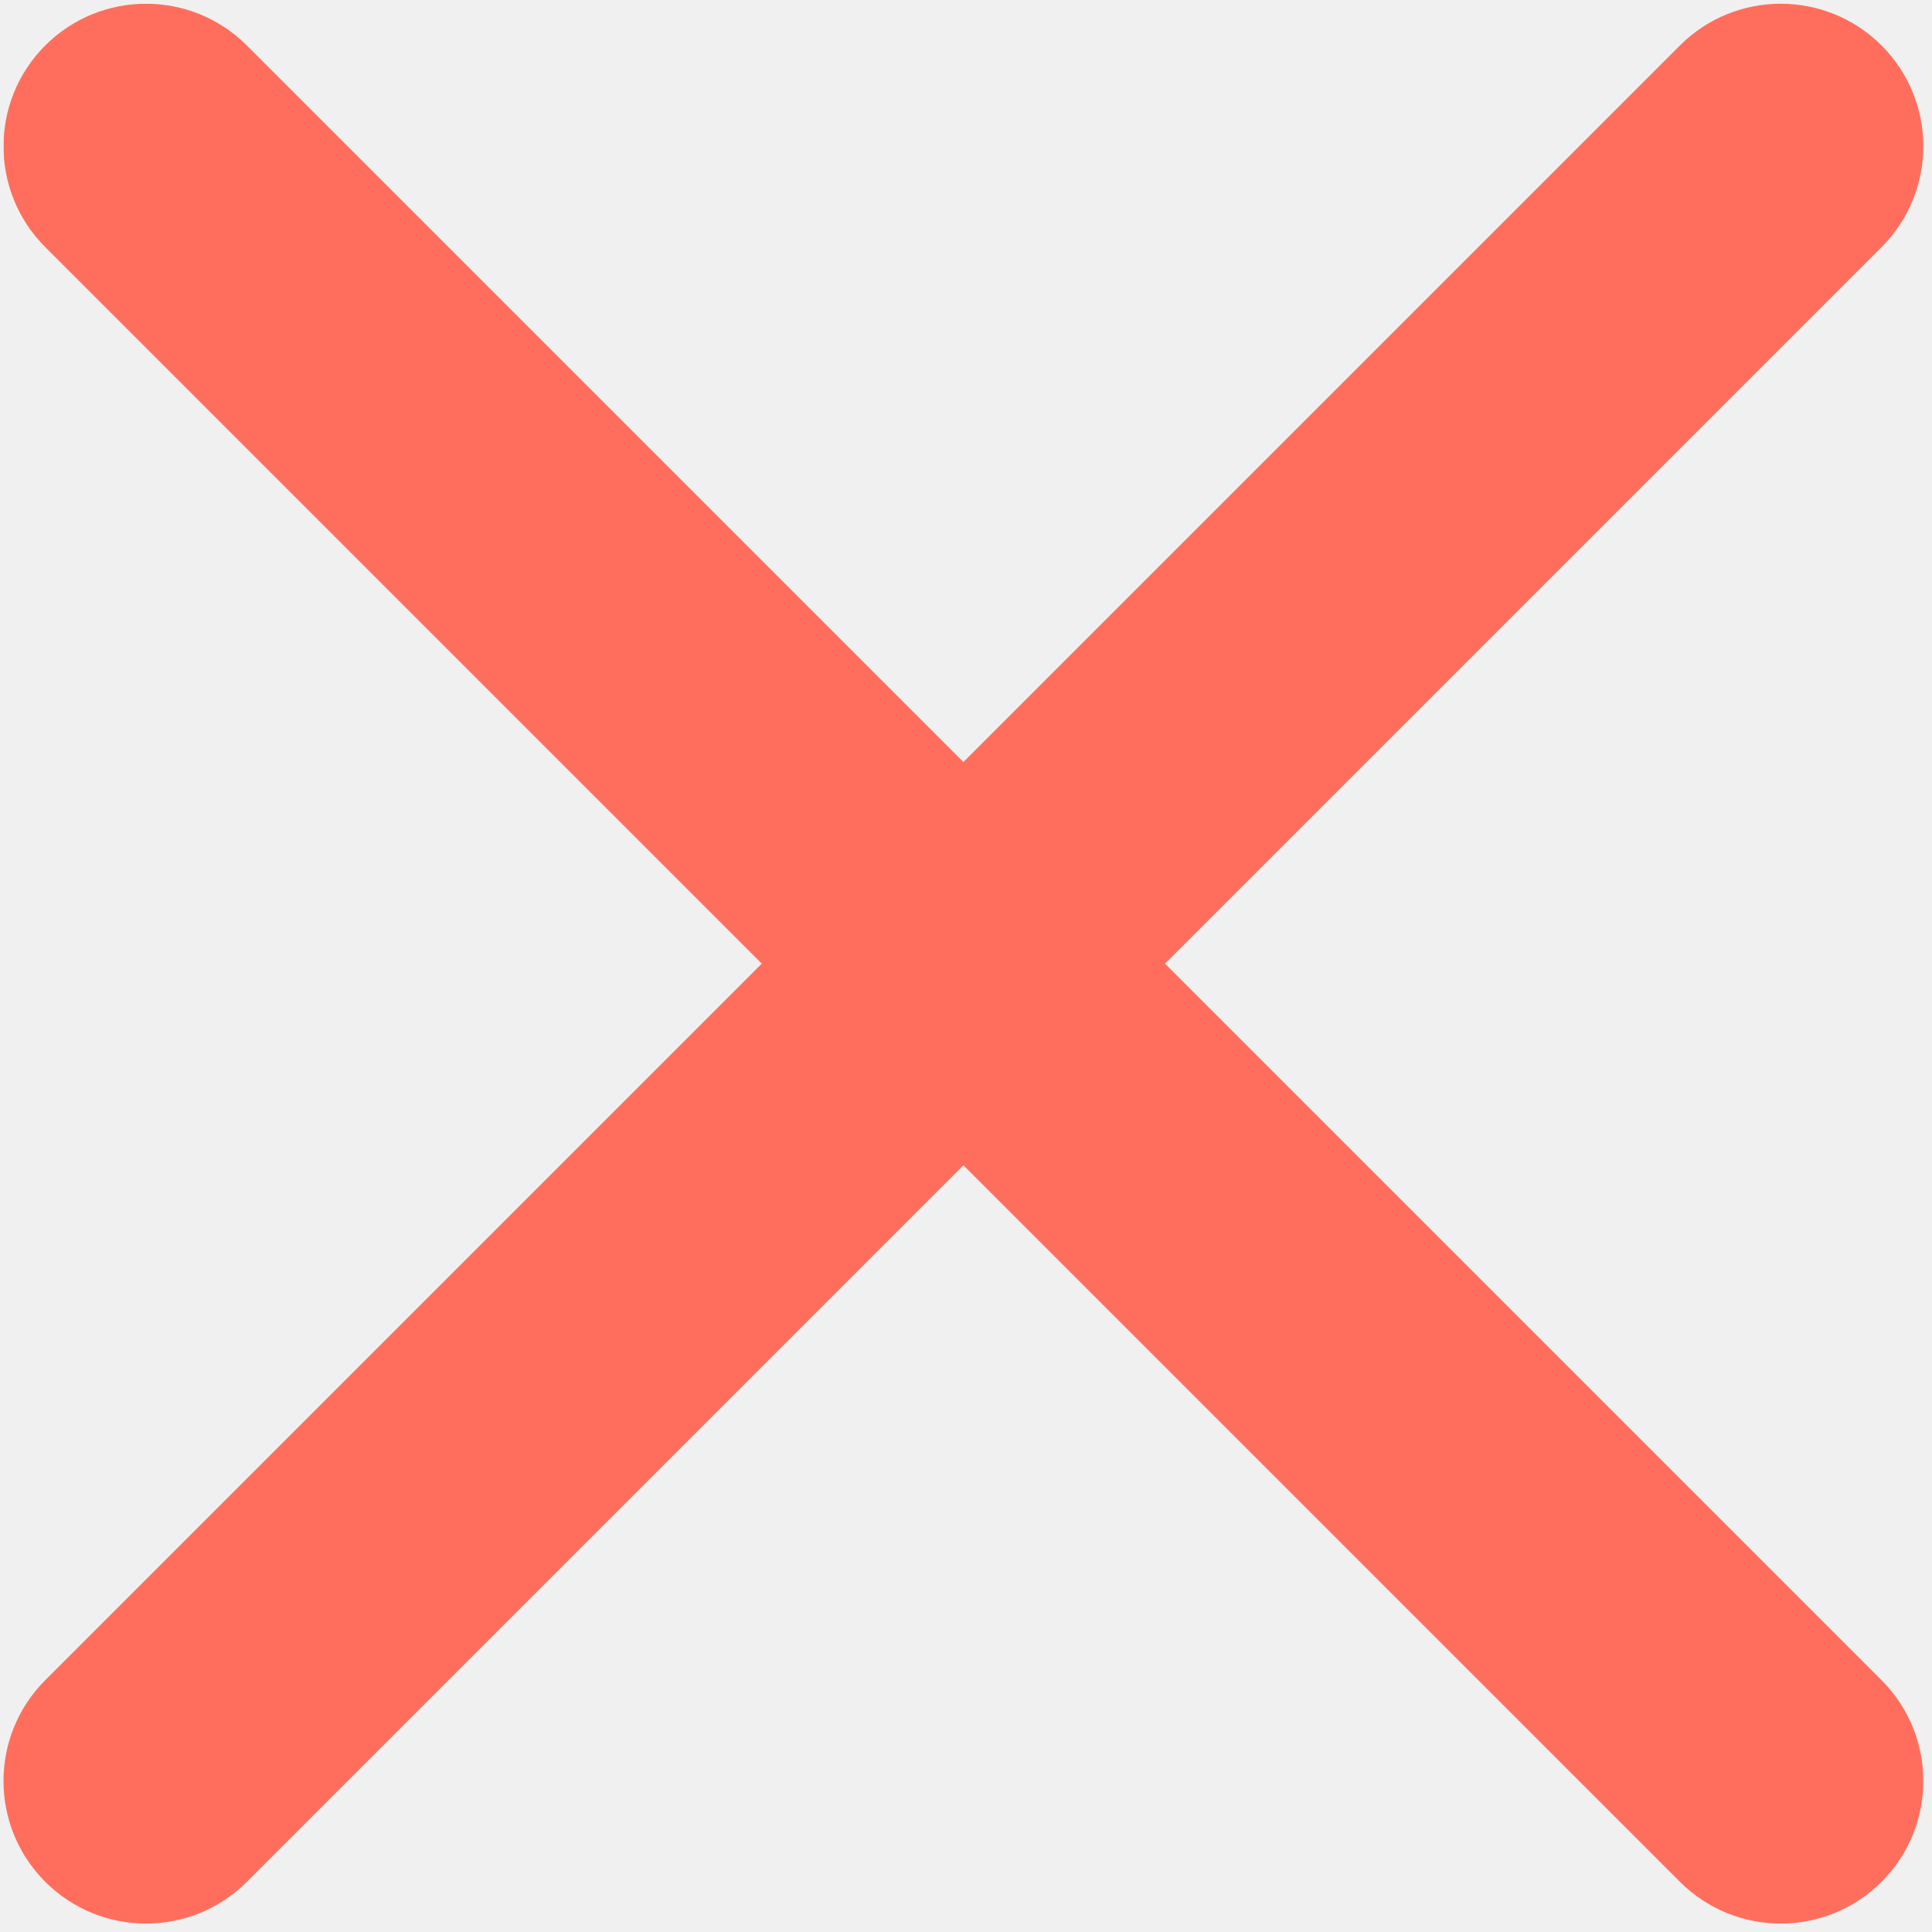
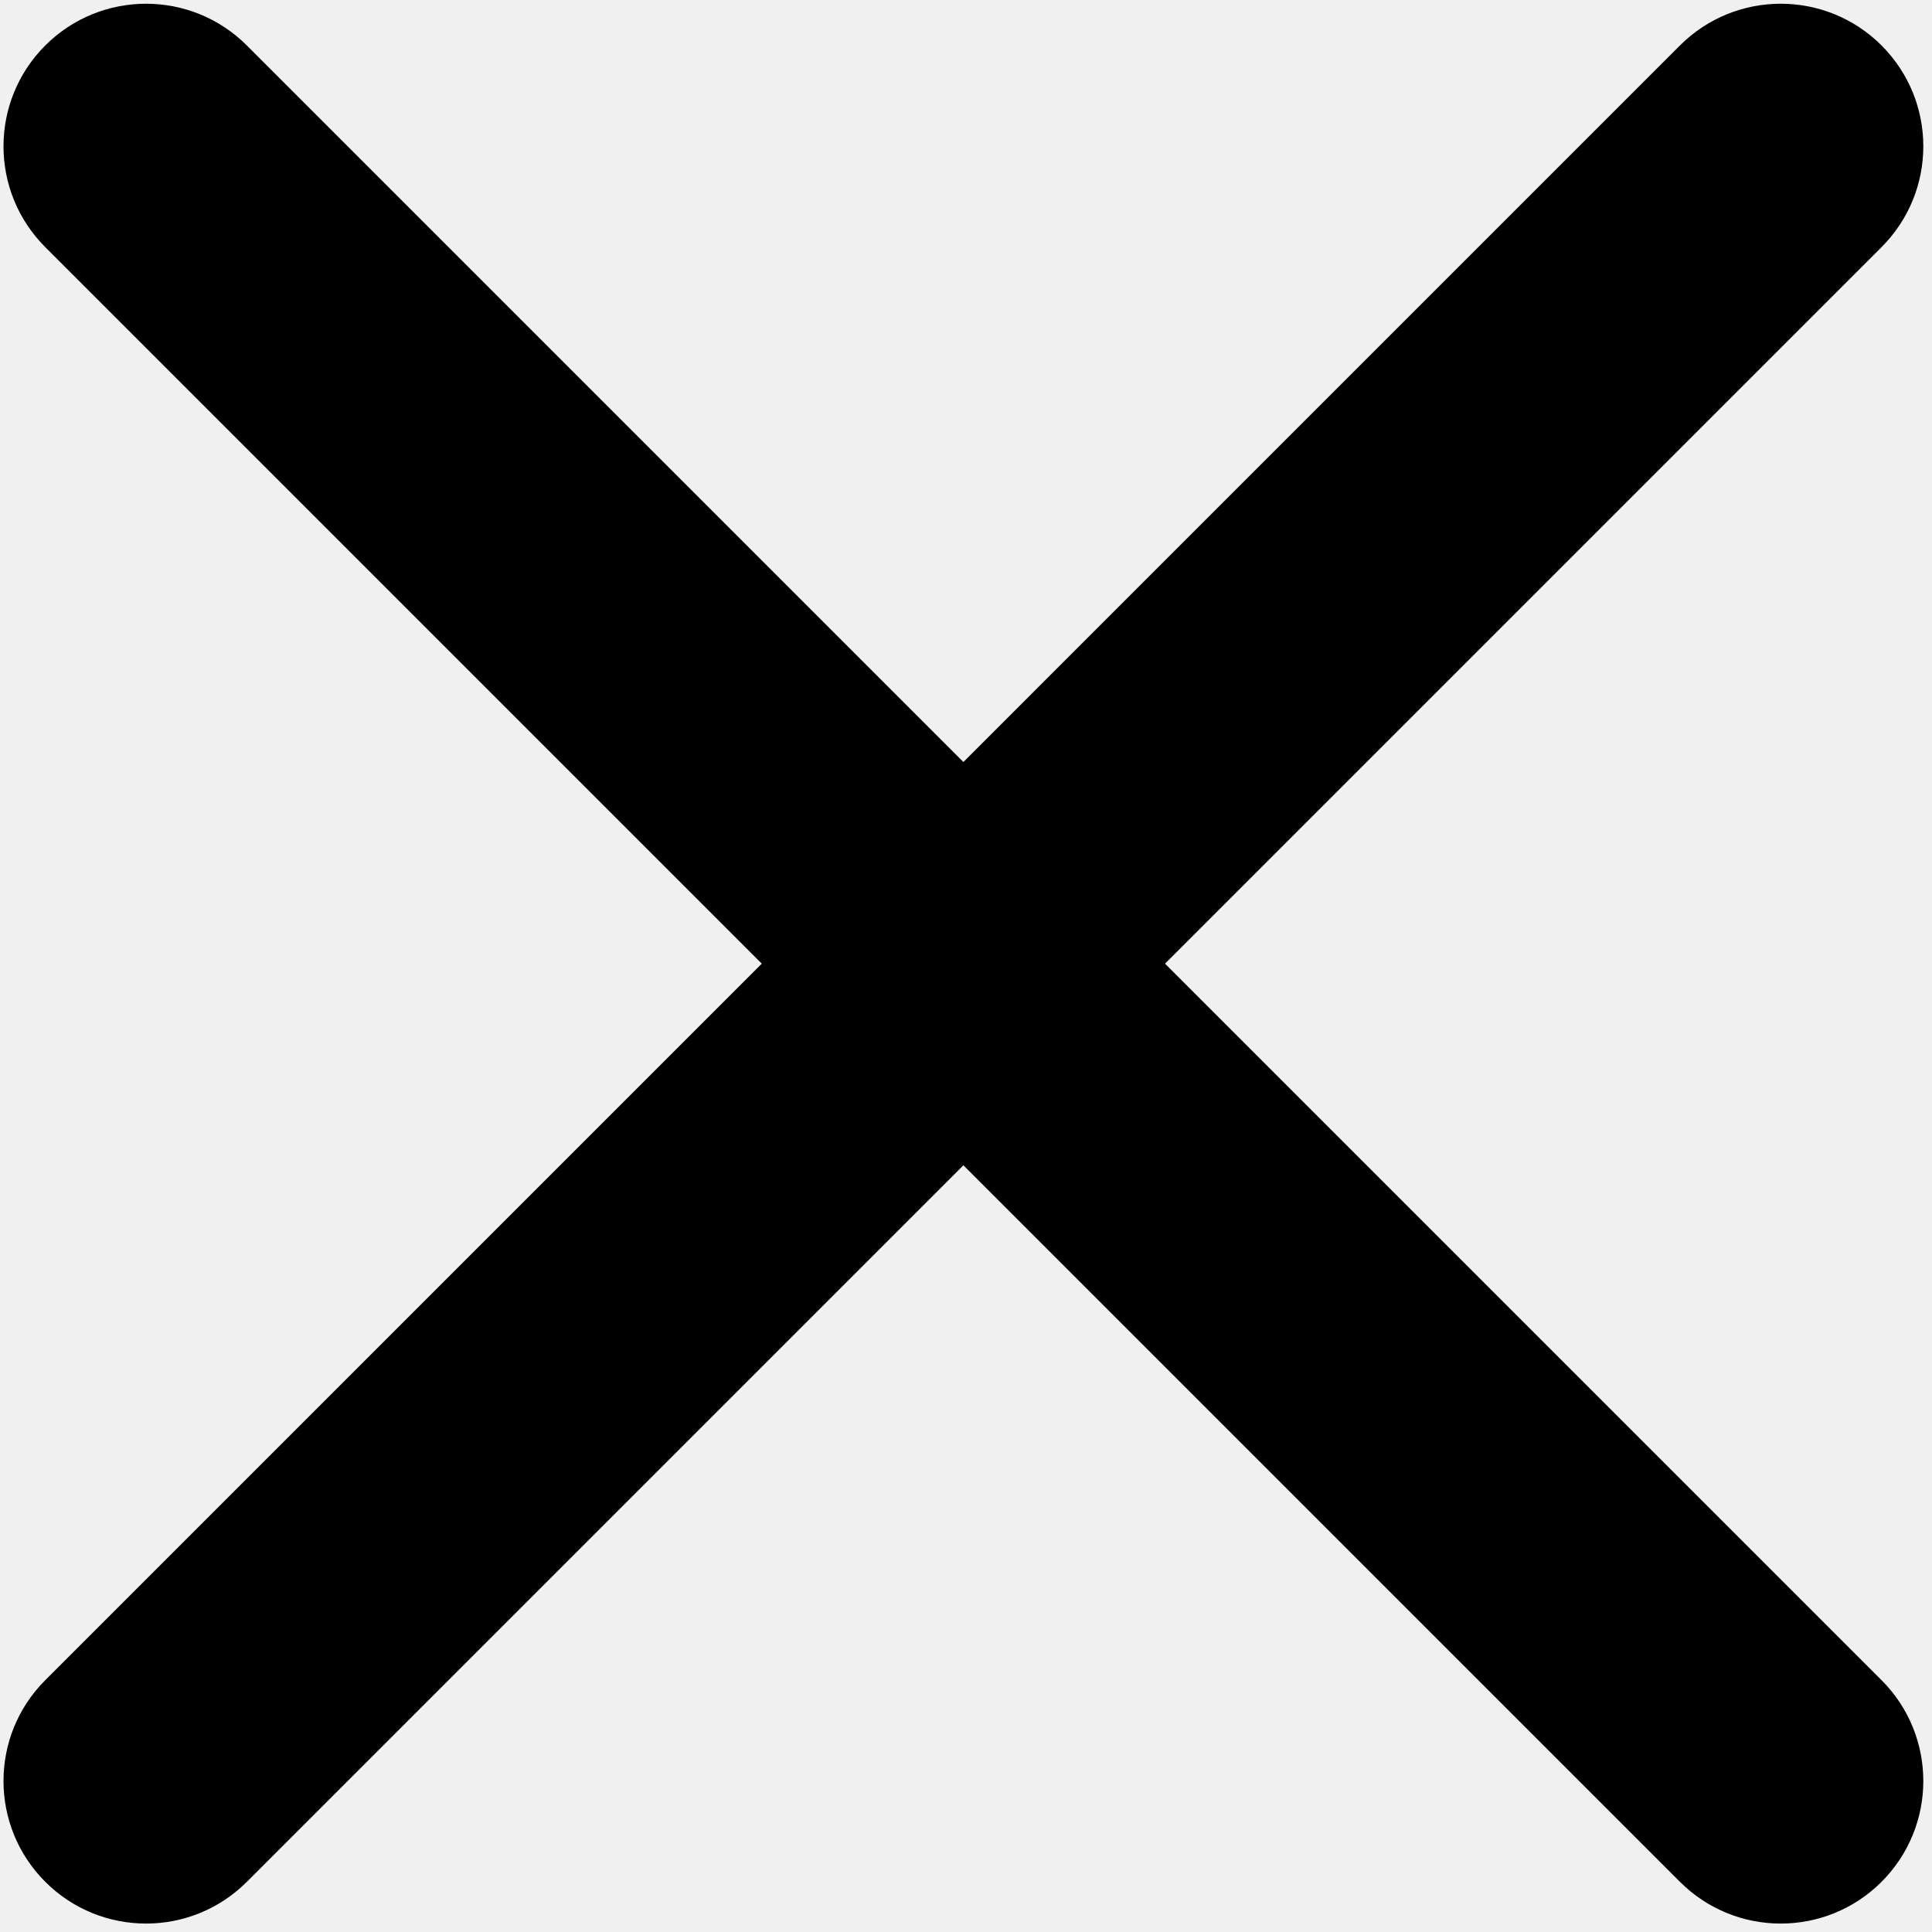
- <svg xmlns="http://www.w3.org/2000/svg" xmlns:xlink="http://www.w3.org/1999/xlink" width="81" height="81" viewBox="0 0 81 81">
-   <defs>
-     <polygon id="x-a" points=".147 .51 80.636 .51 80.636 81 .147 81" />
-   </defs>
-   <g fill="none" fill-rule="evenodd" transform="translate(0 -.354)">
-     <path fill="#FF6E5C" d="M80.636,6.487 C80.636,8.018 80.052,9.546 78.885,10.714 L10.35,79.249 C8.016,81.584 4.231,81.584 1.897,79.249 C-0.437,76.915 -0.437,73.13 1.897,70.796 L70.432,2.26 C72.766,-0.073 76.551,-0.073 78.885,2.26 C80.052,3.429 80.636,4.957 80.636,6.487" />
-     <mask id="x-b" fill="#fff">
-       <use xlink:href="#x-a" />
-     </mask>
-     <path fill="#FF6E5C" d="M80.636,75.023 C80.636,76.553 80.052,78.082 78.885,79.25 C76.551,81.584 72.766,81.584 70.432,79.25 L1.897,10.714 C-0.437,8.38 -0.437,4.596 1.897,2.261 C4.231,-0.073 8.016,-0.073 10.35,2.261 L78.885,70.796 C80.052,71.964 80.636,73.493 80.636,75.023" mask="url(#x-b)" />
+ <svg xmlns="http://www.w3.org/2000/svg" width="81" height="81" viewBox="0 0 81 81">
+   <g fill-rule="evenodd" transform="translate(0 -.354)">
+     <path d="M80.636,6.487 C80.636,8.018 80.052,9.546 78.885,10.714 L10.35,79.249 C8.016,81.584 4.231,81.584 1.897,79.249 C-0.437,76.915 -0.437,73.13 1.897,70.796 L70.432,2.26 C72.766,-0.073 76.551,-0.073 78.885,2.26 C80.052,3.429 80.636,4.957 80.636,6.487" />
+     <path d="M80.636,75.023 C80.636,76.553 80.052,78.082 78.885,79.25 C76.551,81.584 72.766,81.584 70.432,79.25 L1.897,10.714 C-0.437,8.38 -0.437,4.596 1.897,2.261 C4.231,-0.073 8.016,-0.073 10.35,2.261 L78.885,70.796 C80.052,71.964 80.636,73.493 80.636,75.023" />
  </g>
</svg>
